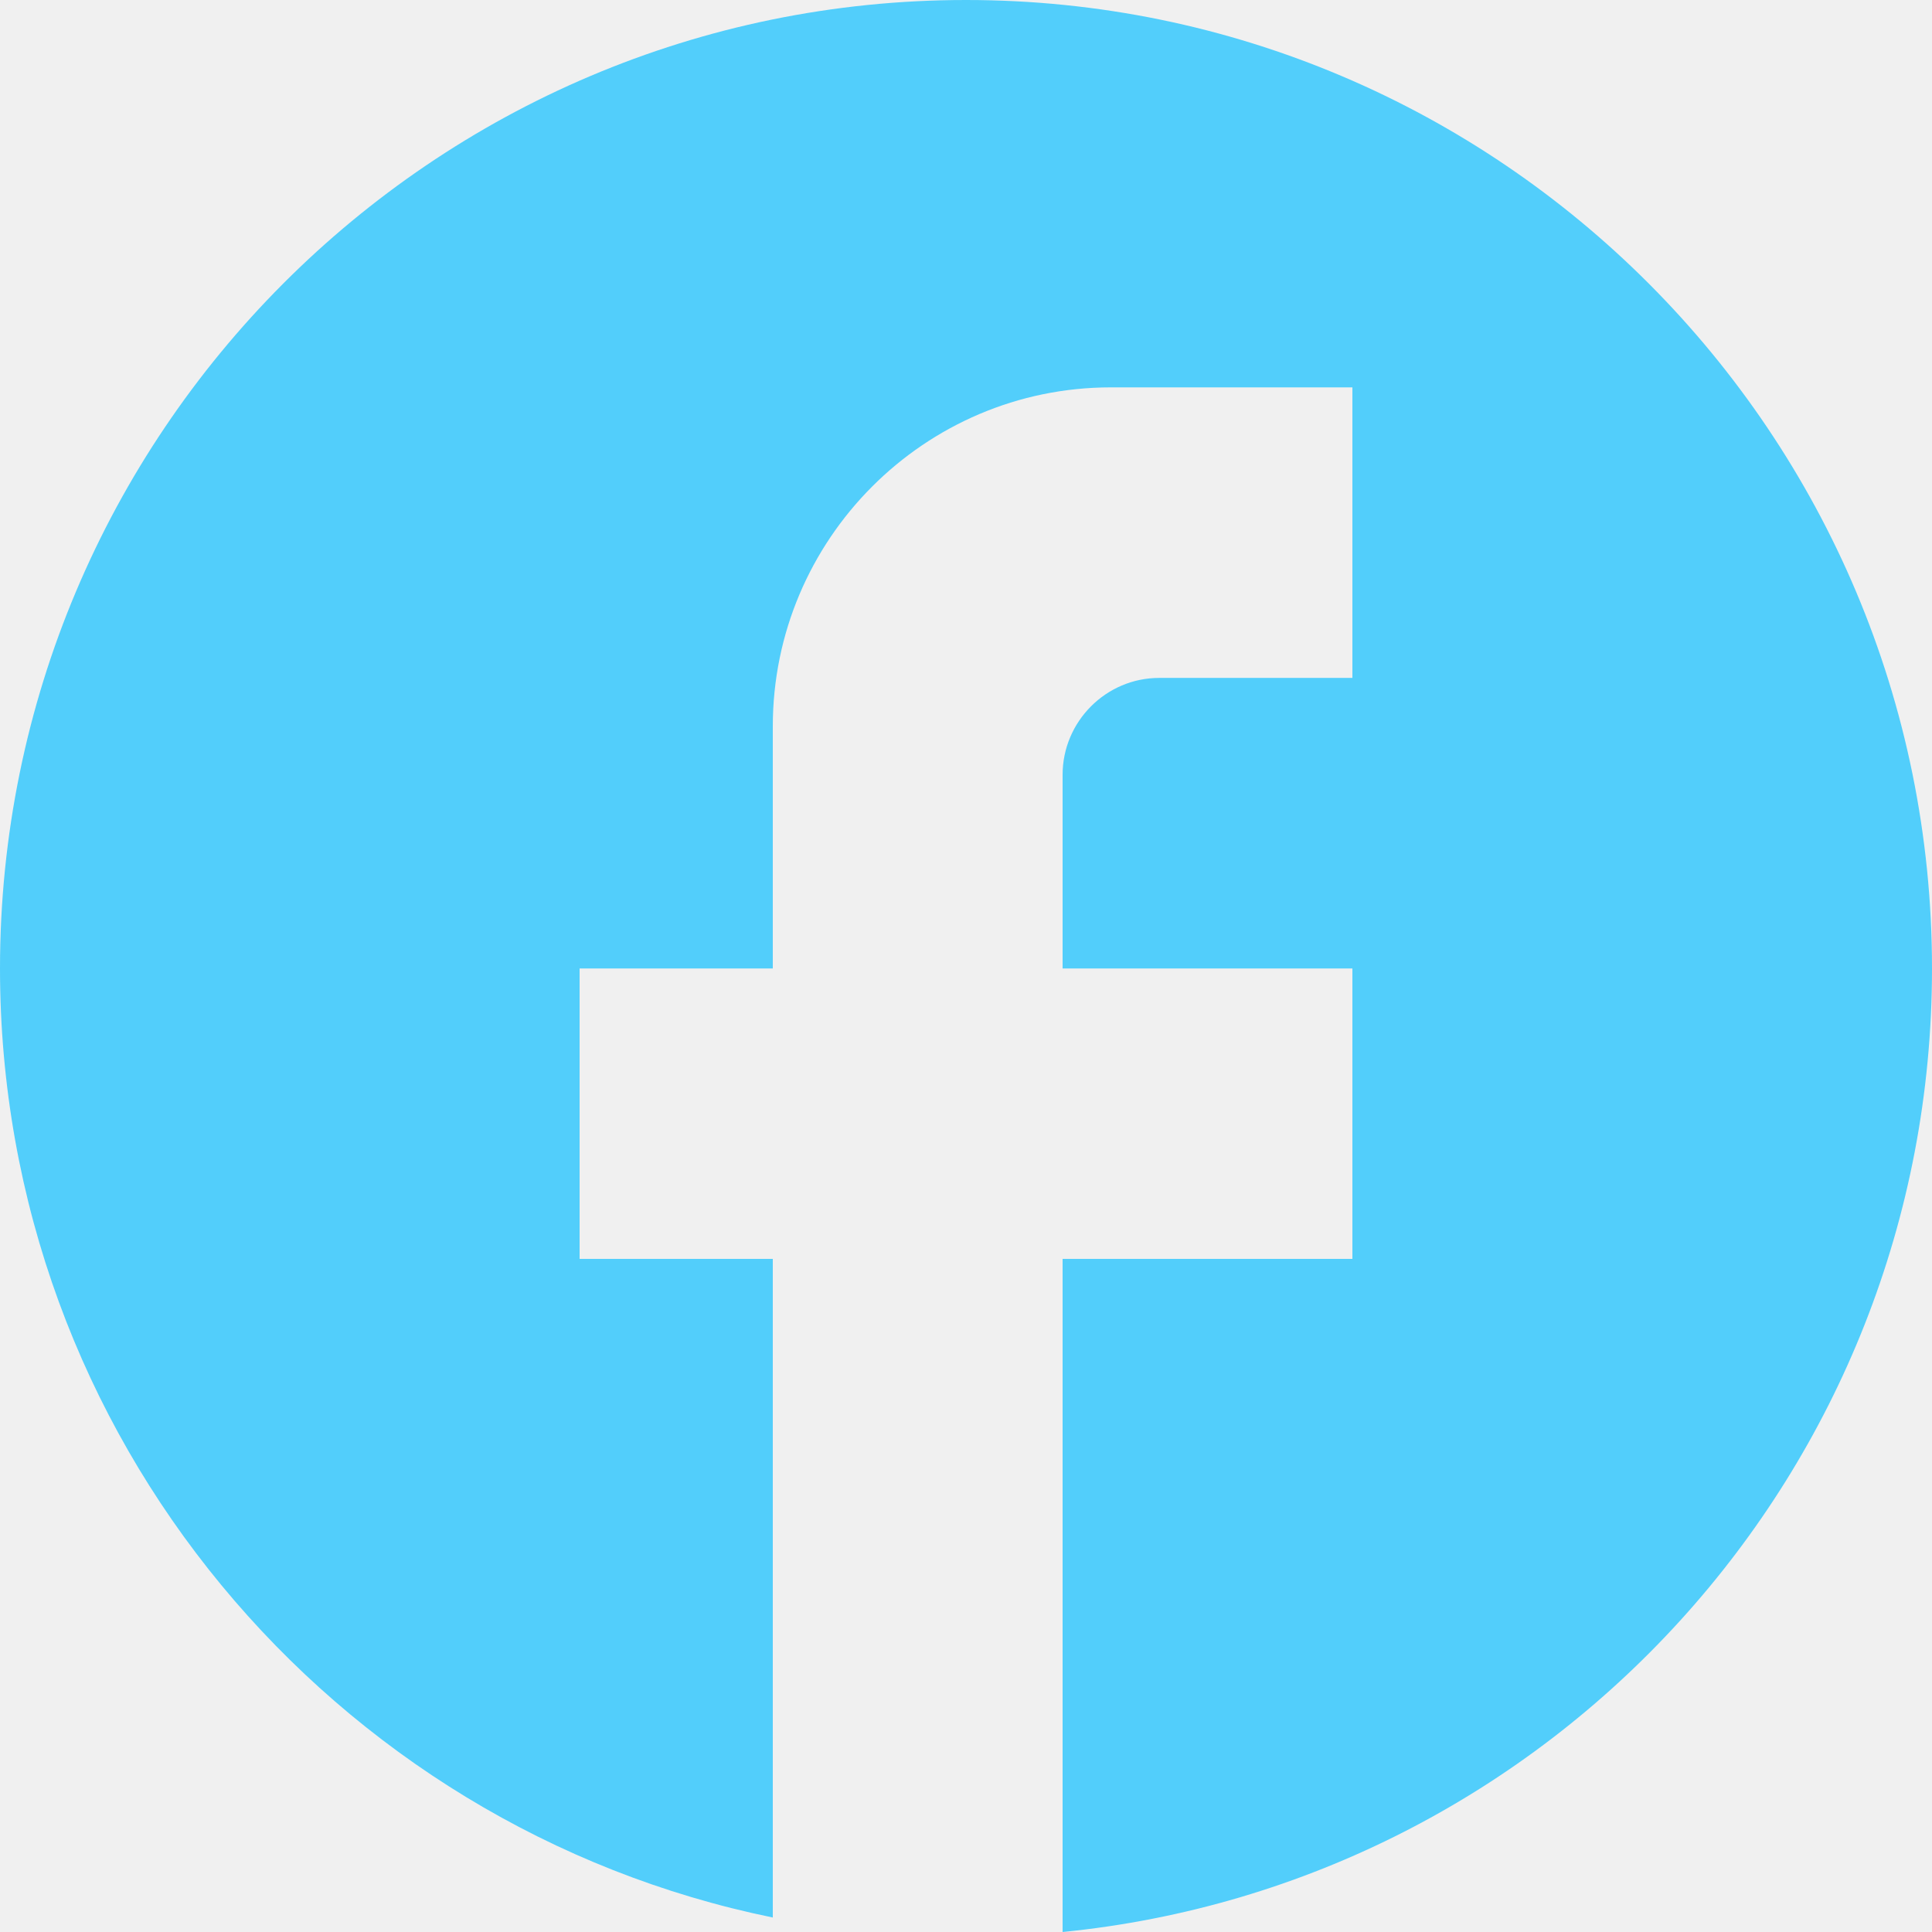
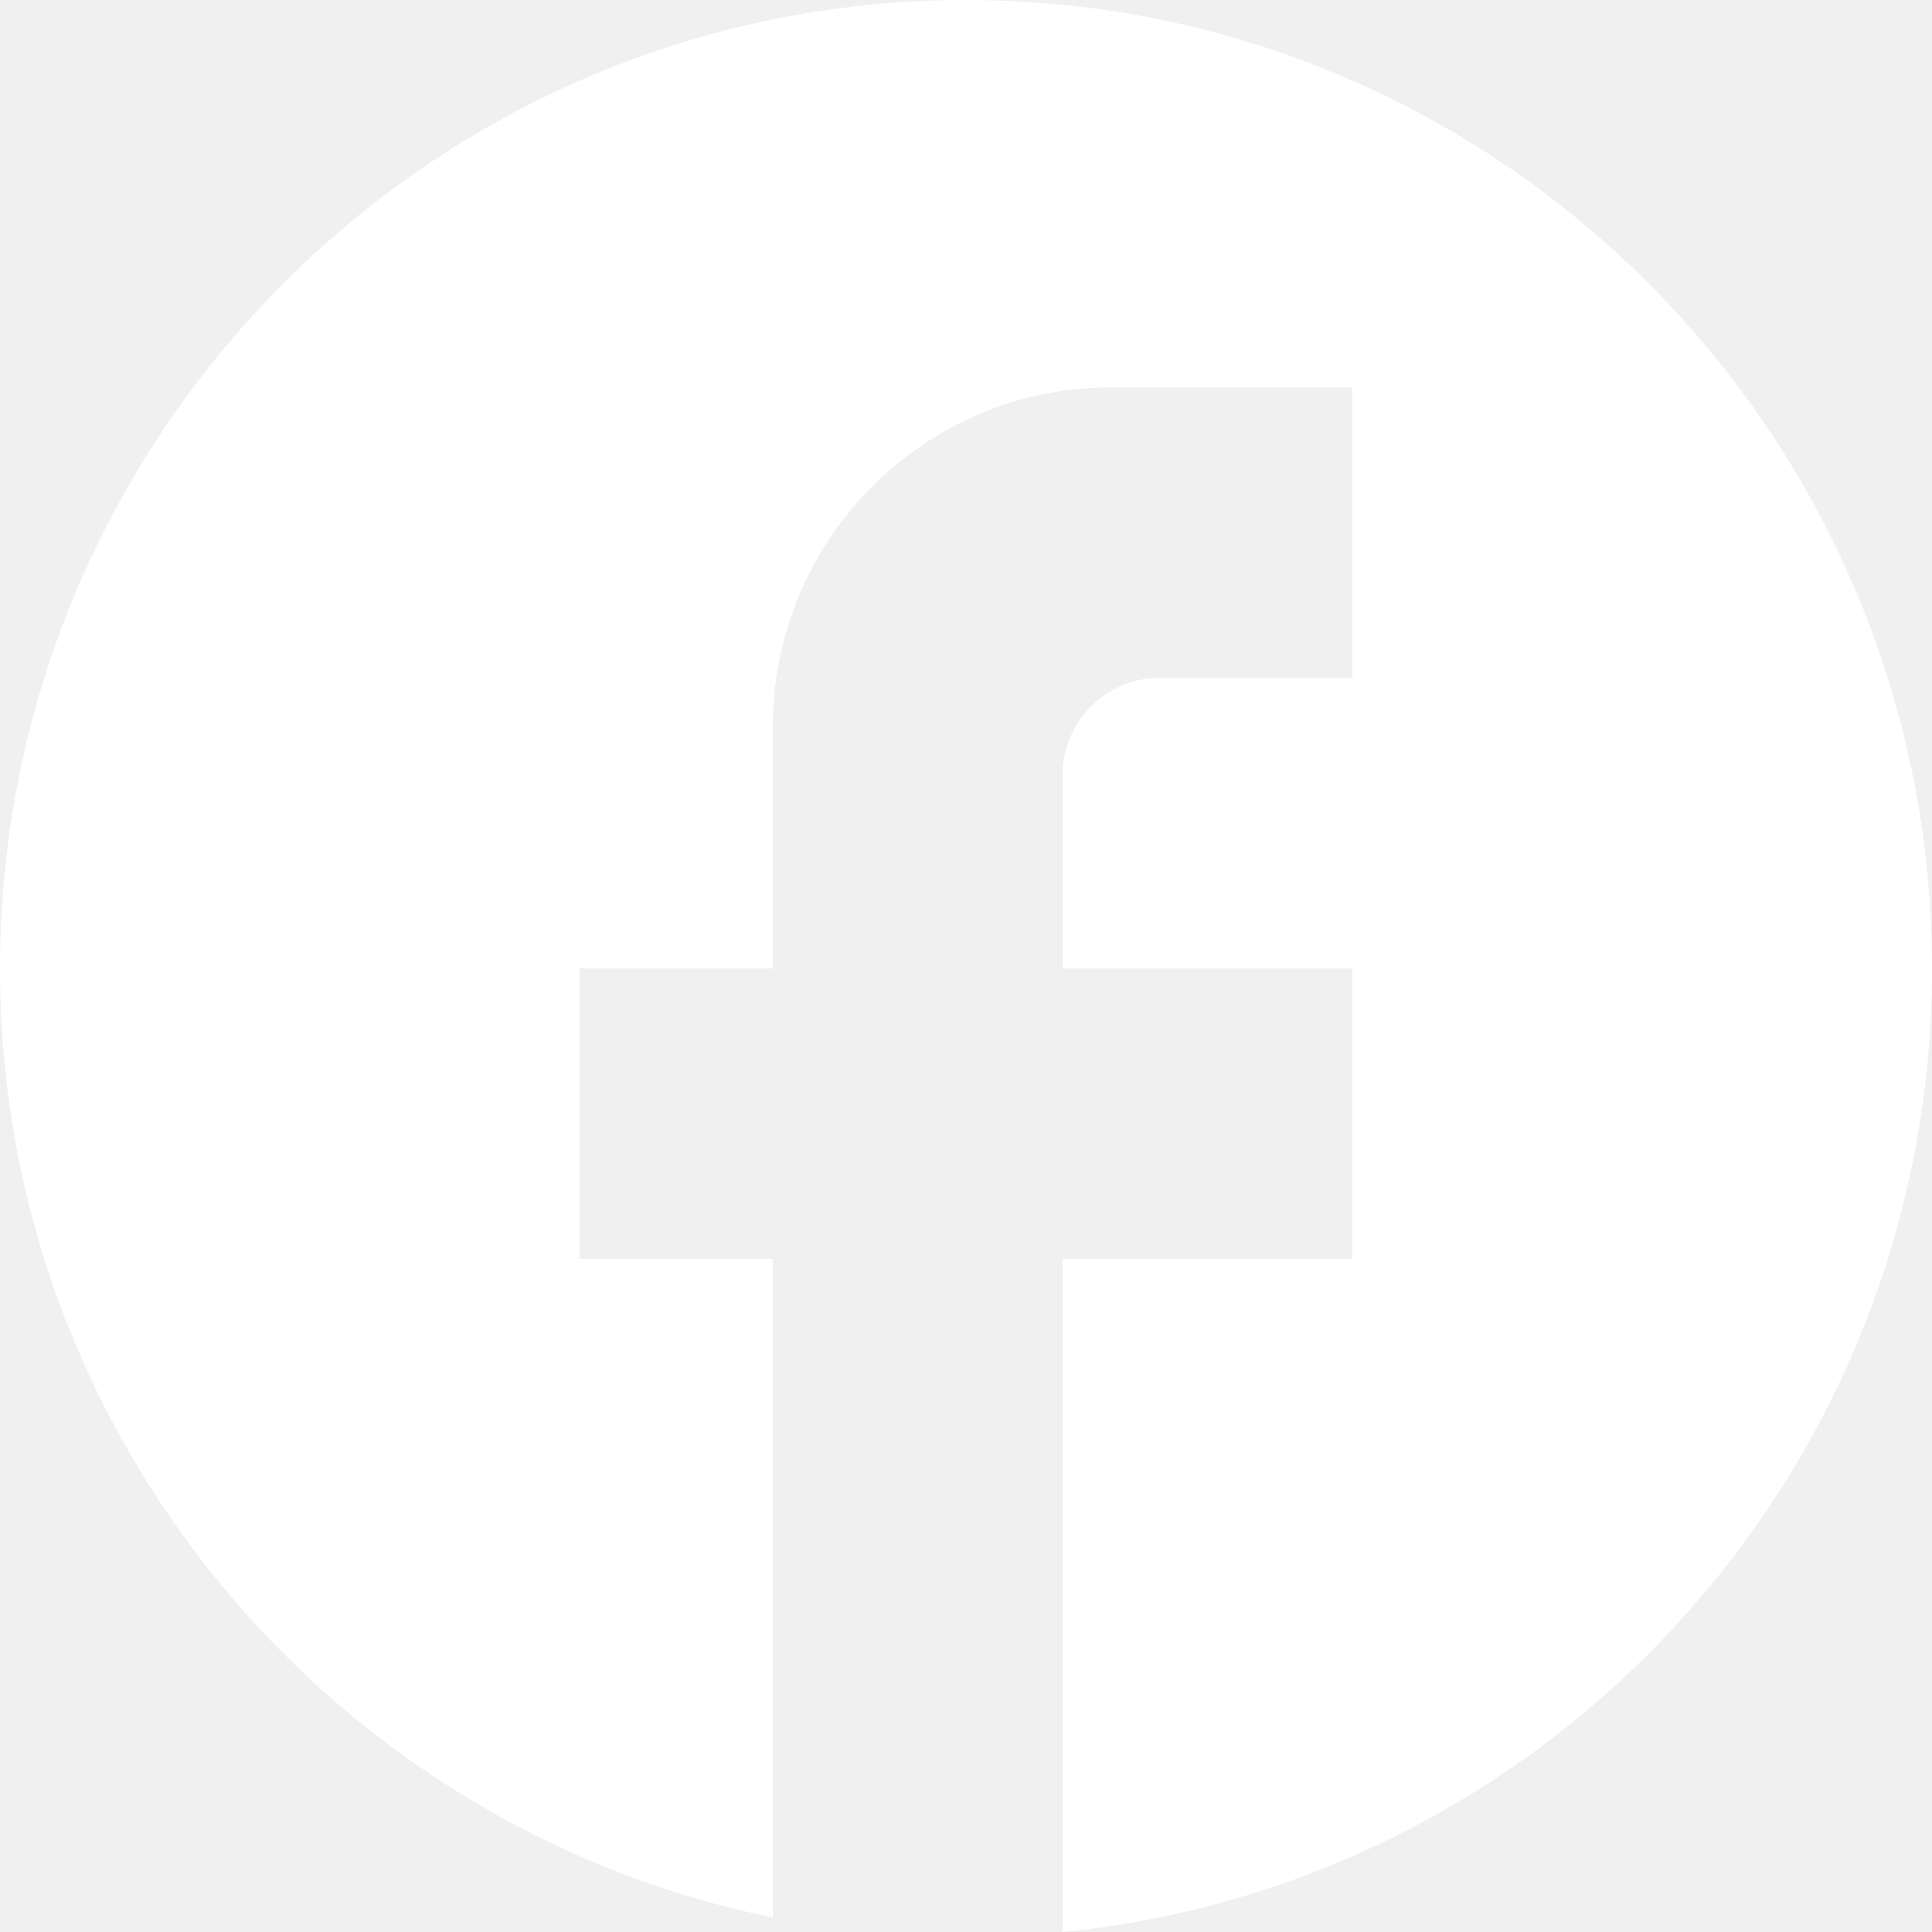
<svg xmlns="http://www.w3.org/2000/svg" width="18px" height="18px" viewBox="0 0 18 18" version="1.1">
  <g id="Desktop-v3" stroke="none" stroke-width="1" fill="none" fill-rule="evenodd">
-     <g id="Programa-v3" transform="translate(-1224, -2545)" fill="#52CEFB" fill-rule="nonzero">
-       <g id="Group-10" transform="translate(0, 2532)">
-         <path d="M1242,22.023 C1242,17.042 1237.968,13 1233,13 C1228.032,13 1224,17.042 1224,22.023 C1224,26.389 1227.096,30.026 1231.2,30.865 L1231.2,24.729 L1229.4,24.729 L1229.4,22.023 L1231.2,22.023 L1231.2,19.767 C1231.2,18.026 1232.613,16.609 1234.35,16.609 L1236.6,16.609 L1236.6,19.316 L1234.8,19.316 C1234.305,19.316 1233.9,19.722 1233.9,20.218 L1233.9,22.023 L1236.6,22.023 L1236.6,24.729 L1233.9,24.729 L1233.9,31 C1238.445,30.549 1242,26.705 1242,22.023 Z" id="facebook" />
-       </g>
-     </g>
+     <path d="M18,9.023 C18,4.042 13.968,0 9,0 C4.032,0 0,4.042 0,9.023 C0,13.389 3.096,17.026 7.2,17.865 L7.2,11.729 L5.4,11.729 L5.4,9.023 L7.2,9.023 L7.2,6.767 C7.2,5.026 8.613,3.609 10.35,3.609 L12.6,3.609 L12.6,6.316 L10.8,6.316 C10.305,6.316 9.9,6.722 9.9,7.218 L9.9,9.023 L12.6,9.023 L12.6,11.729 L9.9,11.729 L9.9,18 C14.445,17.549 18,13.705 18,9.023 Z" id="facebook" fill="#FFFFFF" fill-rule="nonzero" />
  </g>
</svg>
